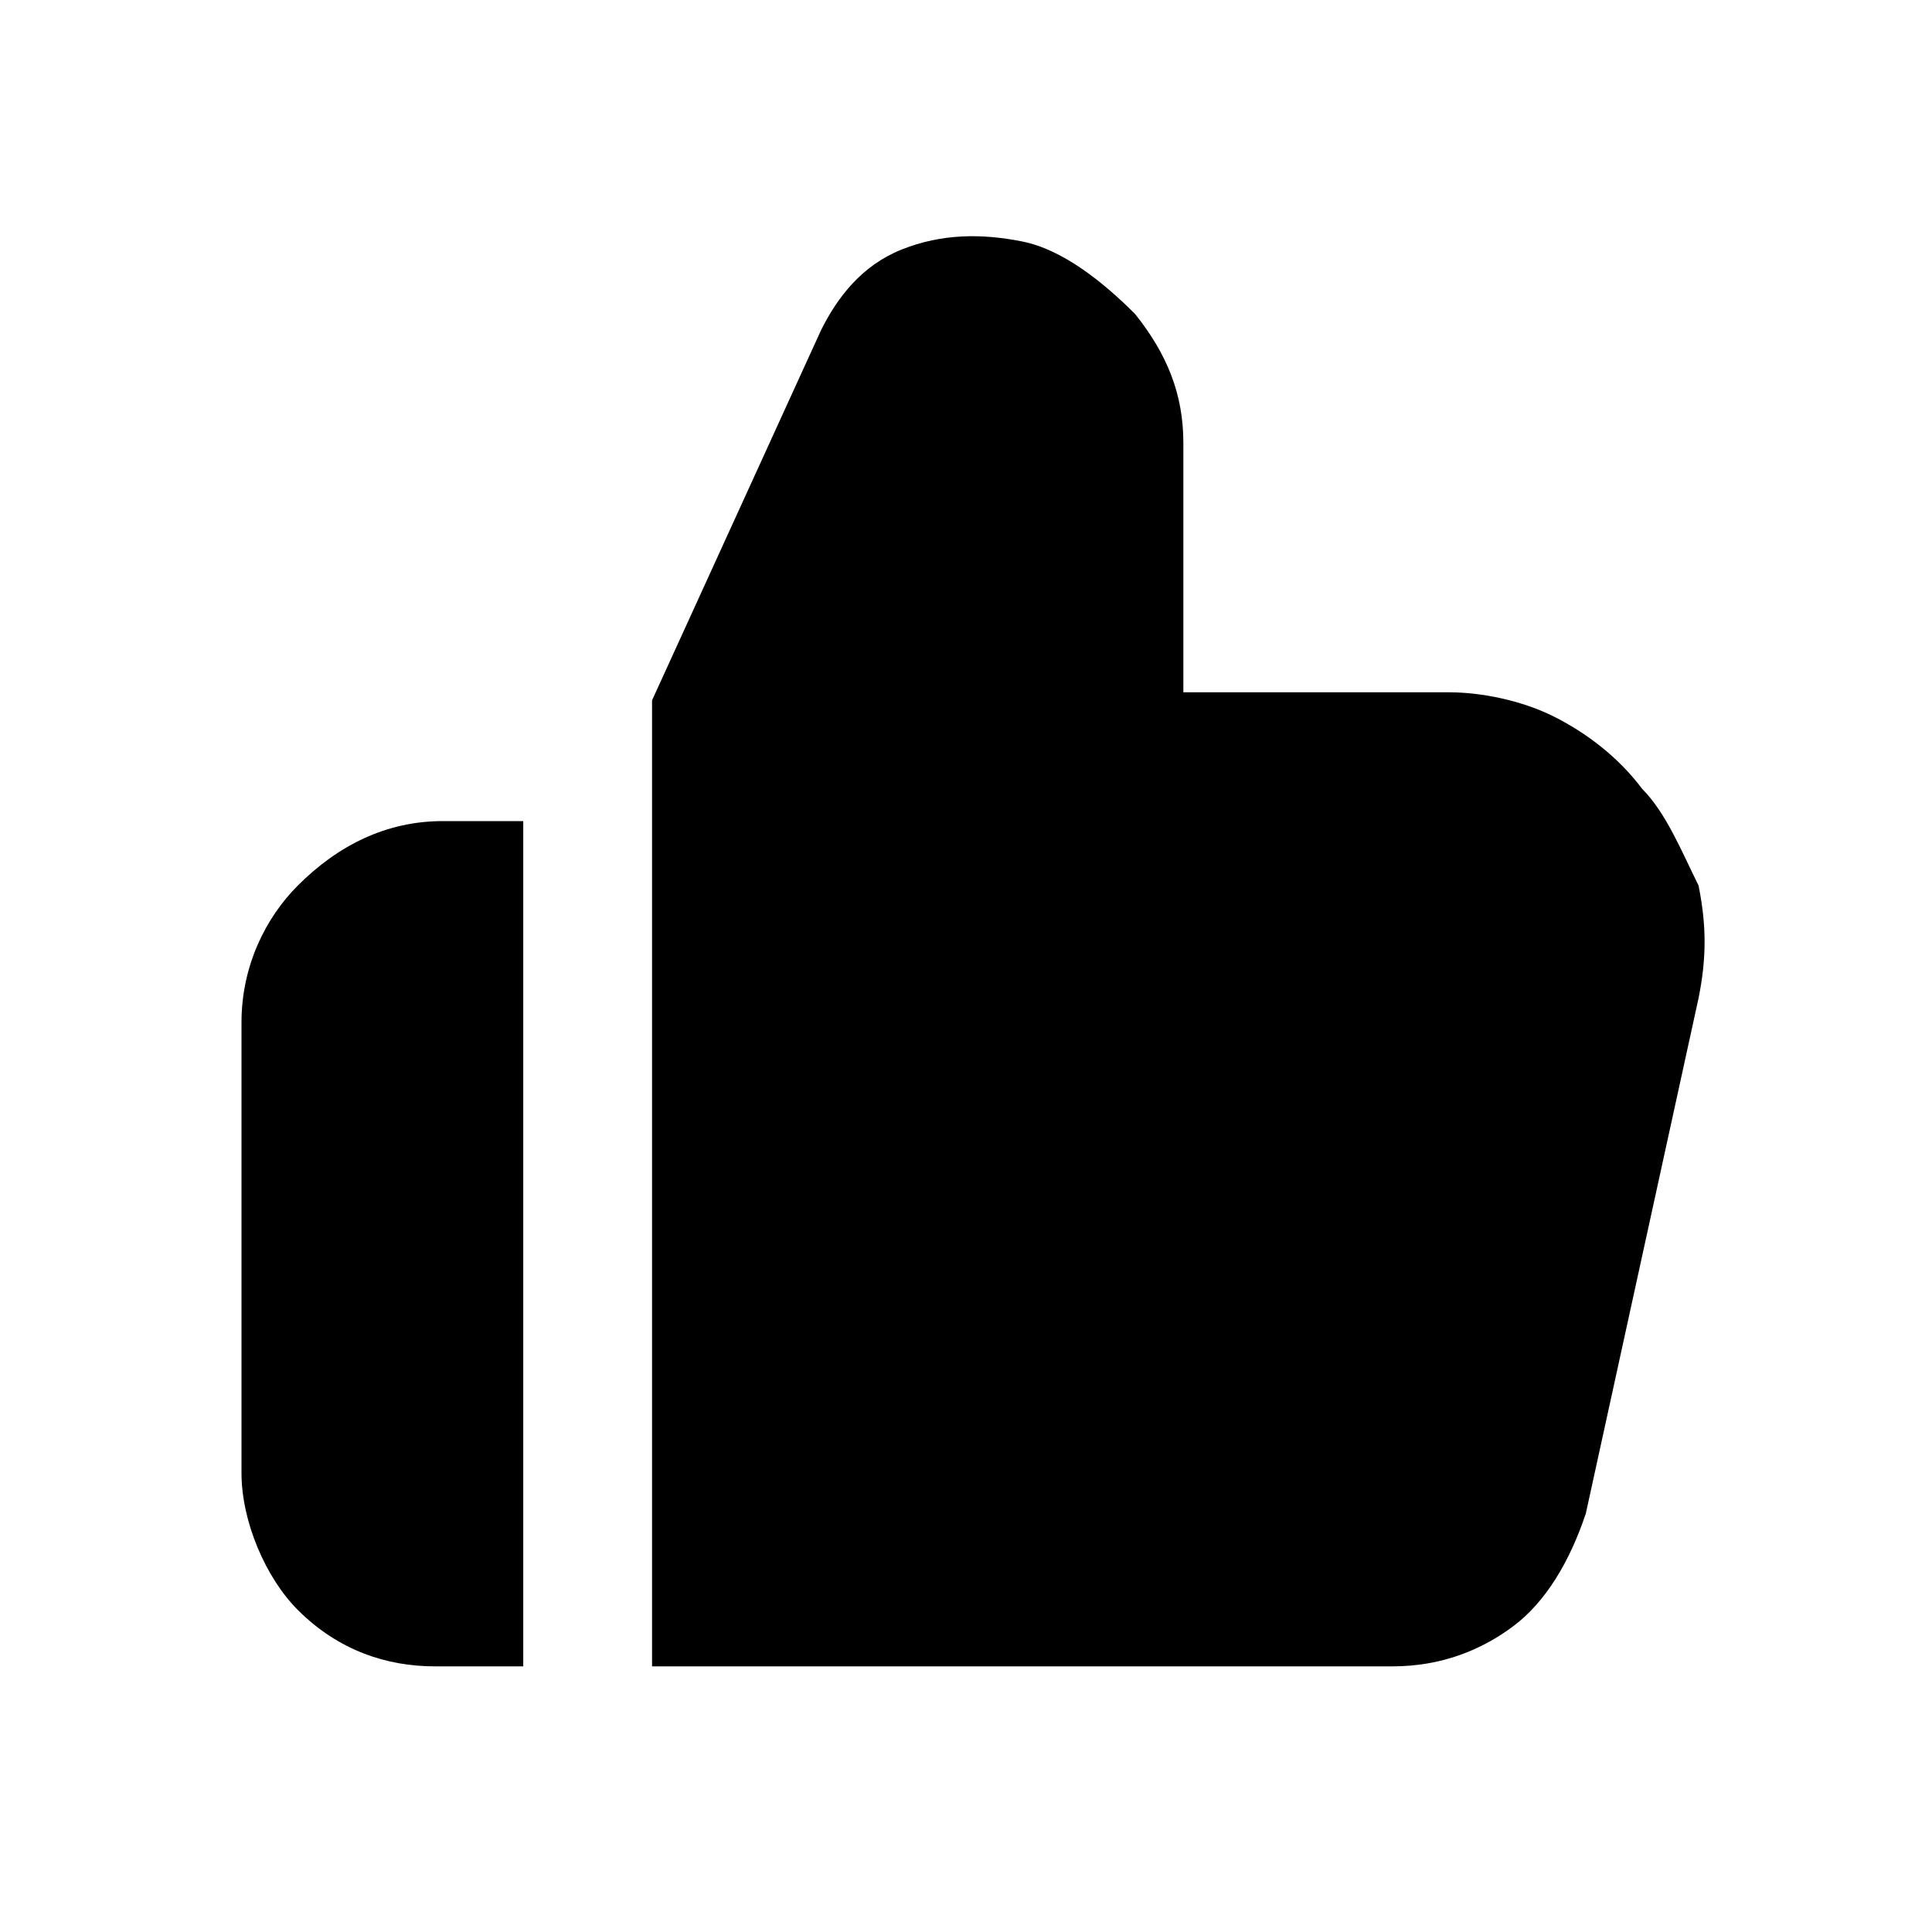
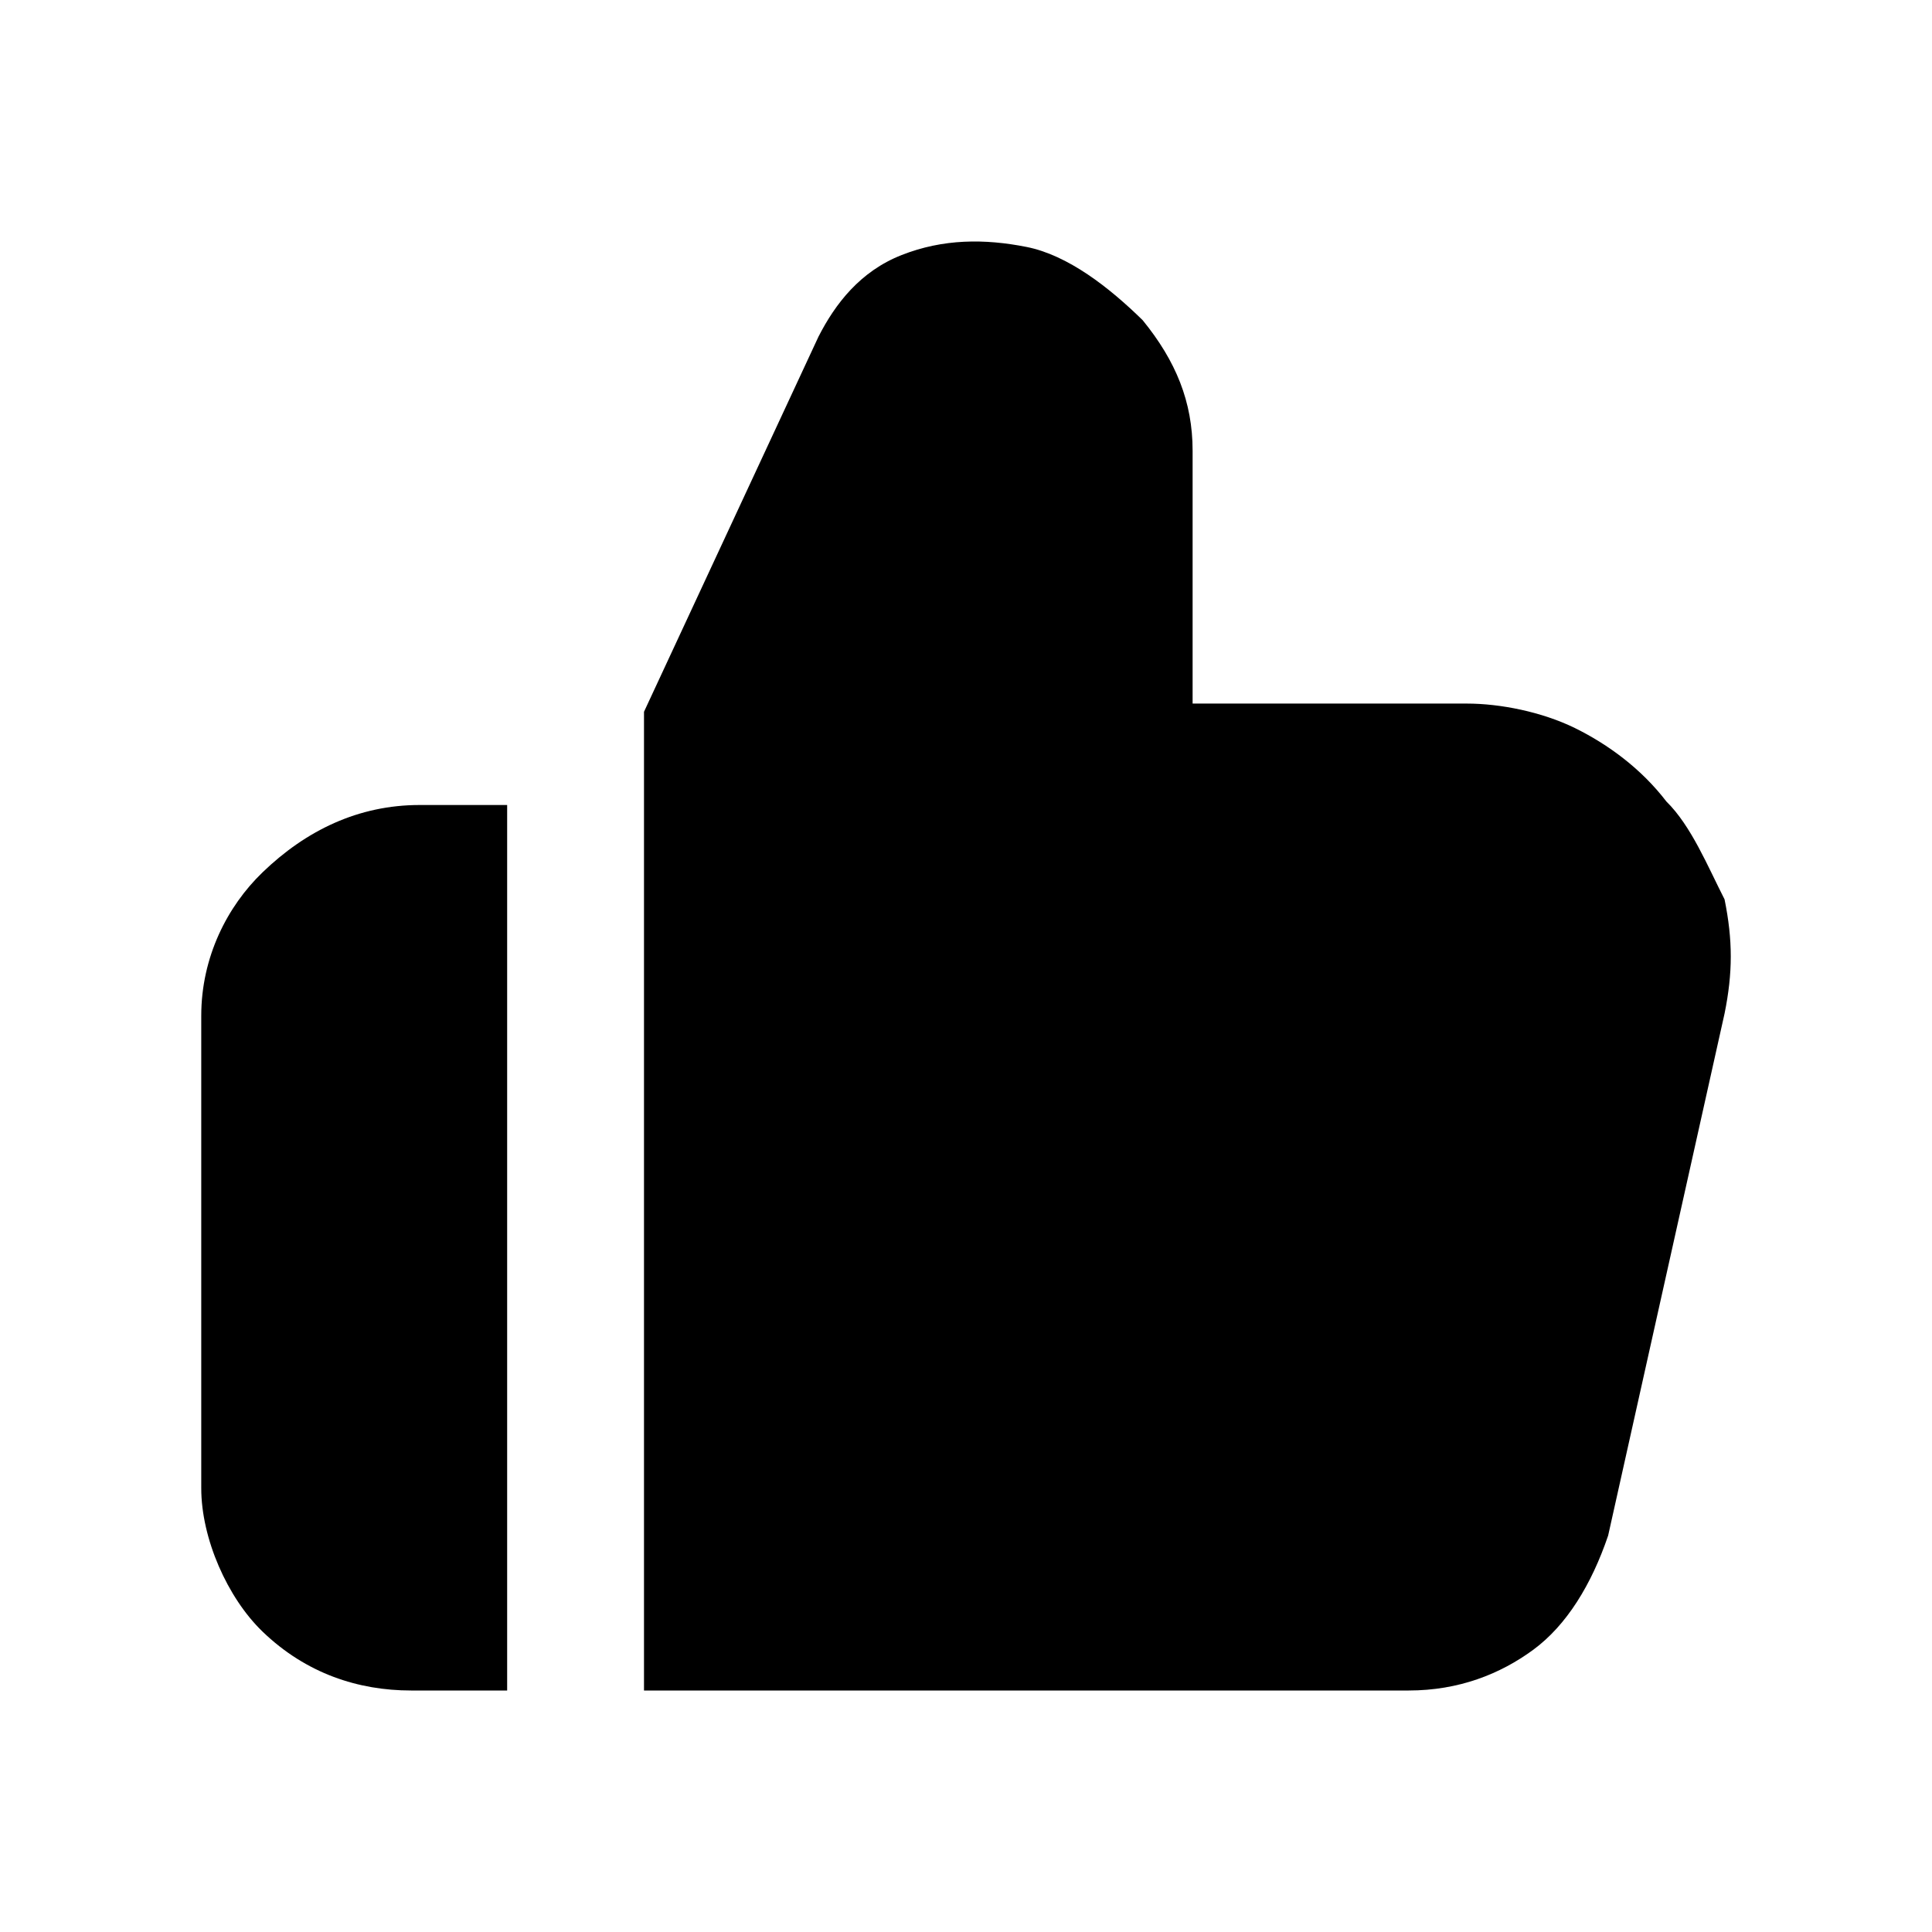
<svg xmlns="http://www.w3.org/2000/svg" width="24" height="24" viewBox="0 0 24 24" fill="none">
-   <path fill-rule="evenodd" clip-rule="evenodd" d="M3.7 11C3.3 11.4 3 12 3 12.7V18.3C3 18.9 3.3 19.6 3.7 20C4.2 20.5 4.8 20.7 5.4 20.7H6.5V10.2H5.5C4.8 10.2 4.2 10.5 3.7 11Z" fill="black" />
-   <path fill-rule="evenodd" clip-rule="evenodd" d="M20.4 9.8C20.1 9.4 19.7 9.1 19.3 8.9C18.9 8.7 18.4 8.6 18 8.6H14.7V5.5C14.7 4.9 14.5 4.4 14.1 3.9C13.7 3.5 13.2 3.1 12.7 3C12.2 2.9 11.7 2.9 11.2 3.1C10.7 3.3 10.4 3.7 10.2 4.1L8.1 8.7V20.7H17.3C17.9 20.7 18.4 20.5 18.8 20.2C19.2 19.9 19.5 19.4 19.7 18.8L21.1 12.4C21.2 11.9 21.2 11.5 21.1 11C20.9 10.6 20.7 10.1 20.4 9.8Z" fill="black" />
+   <path d="M3.26 10.838C2.826 11.257 2.5 11.886 2.5 12.619V18.486C2.5 19.114 2.826 19.848 3.26 20.267C3.803 20.791 4.454 21 5.106 21H6.3V10H5.214C4.454 10 3.803 10.314 3.26 10.838Z" fill="black" />
+   <path d="M20.7 9.956C20.39 9.551 19.977 9.247 19.564 9.044C19.151 8.842 18.635 8.74 18.222 8.74H14.815V5.6C14.815 4.992 14.608 4.485 14.195 3.978C13.782 3.573 13.266 3.168 12.749 3.067C12.233 2.965 11.717 2.965 11.201 3.168C10.684 3.371 10.375 3.776 10.168 4.181L8 8.842V21H17.499C18.119 21 18.635 20.797 19.048 20.493C19.461 20.189 19.771 19.683 19.977 19.075L21.423 12.591C21.526 12.084 21.526 11.679 21.423 11.172C21.216 10.767 21.01 10.26 20.7 9.956Z" fill="black" />
</svg>
